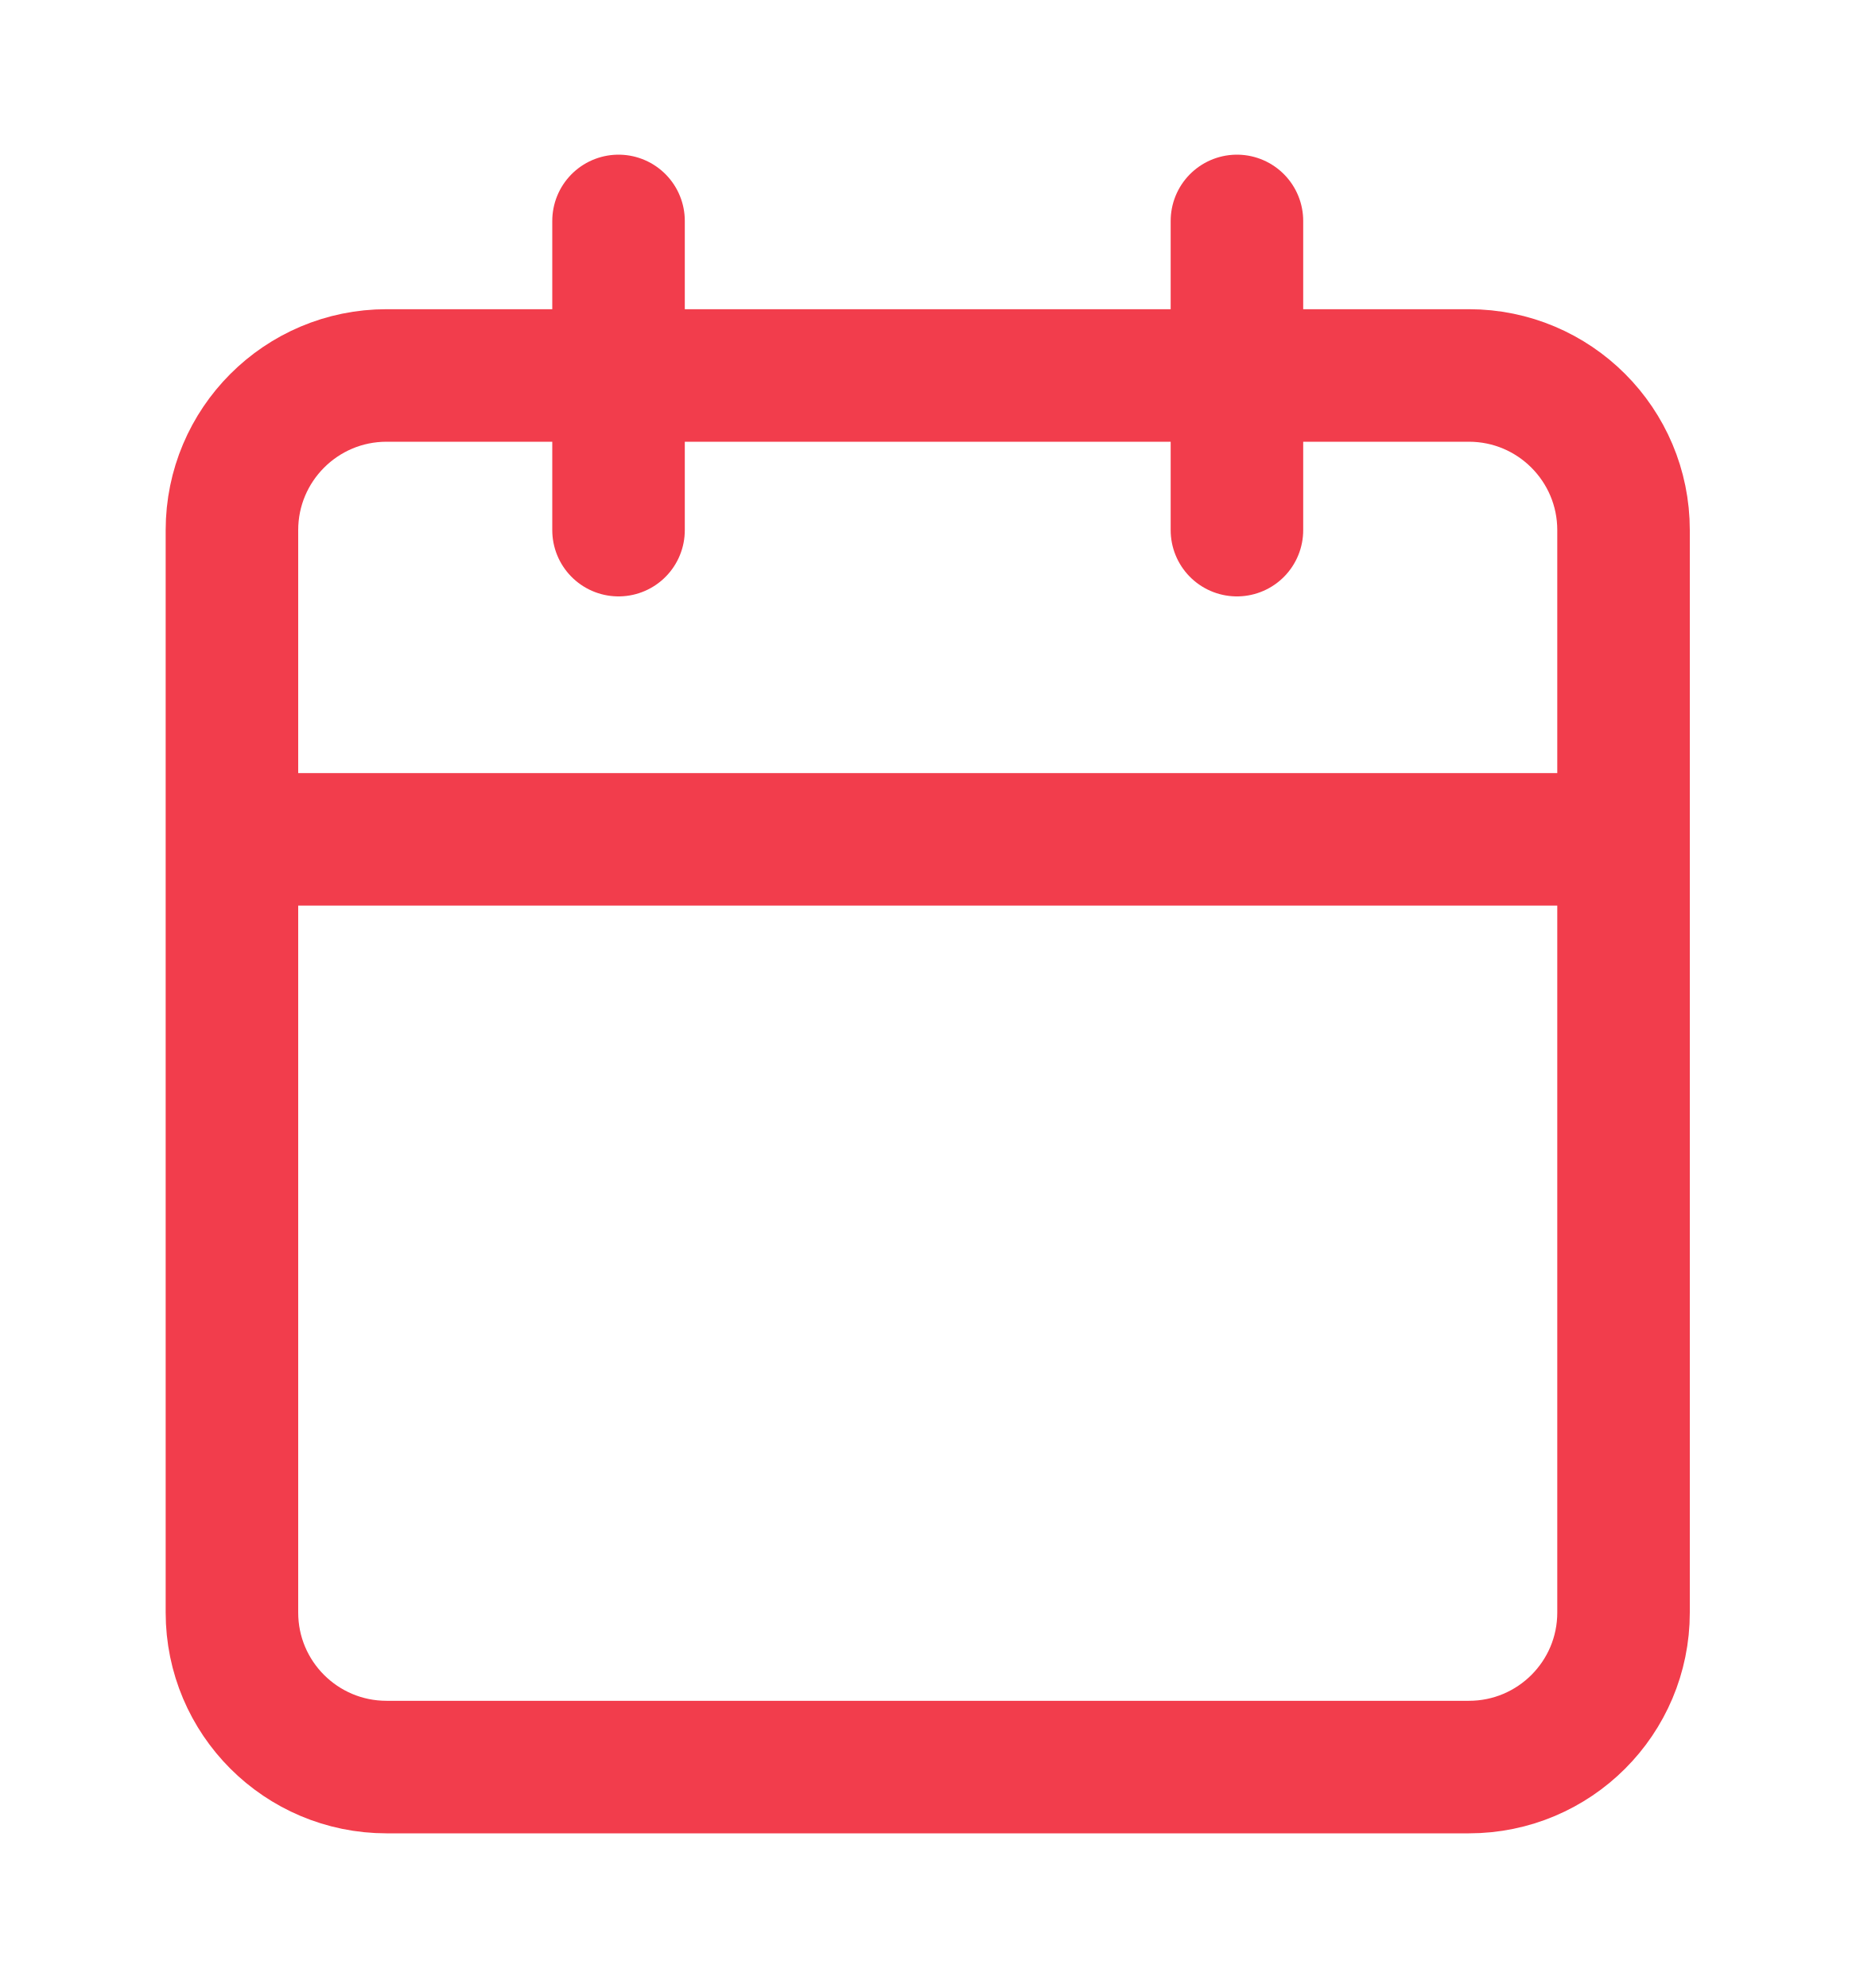
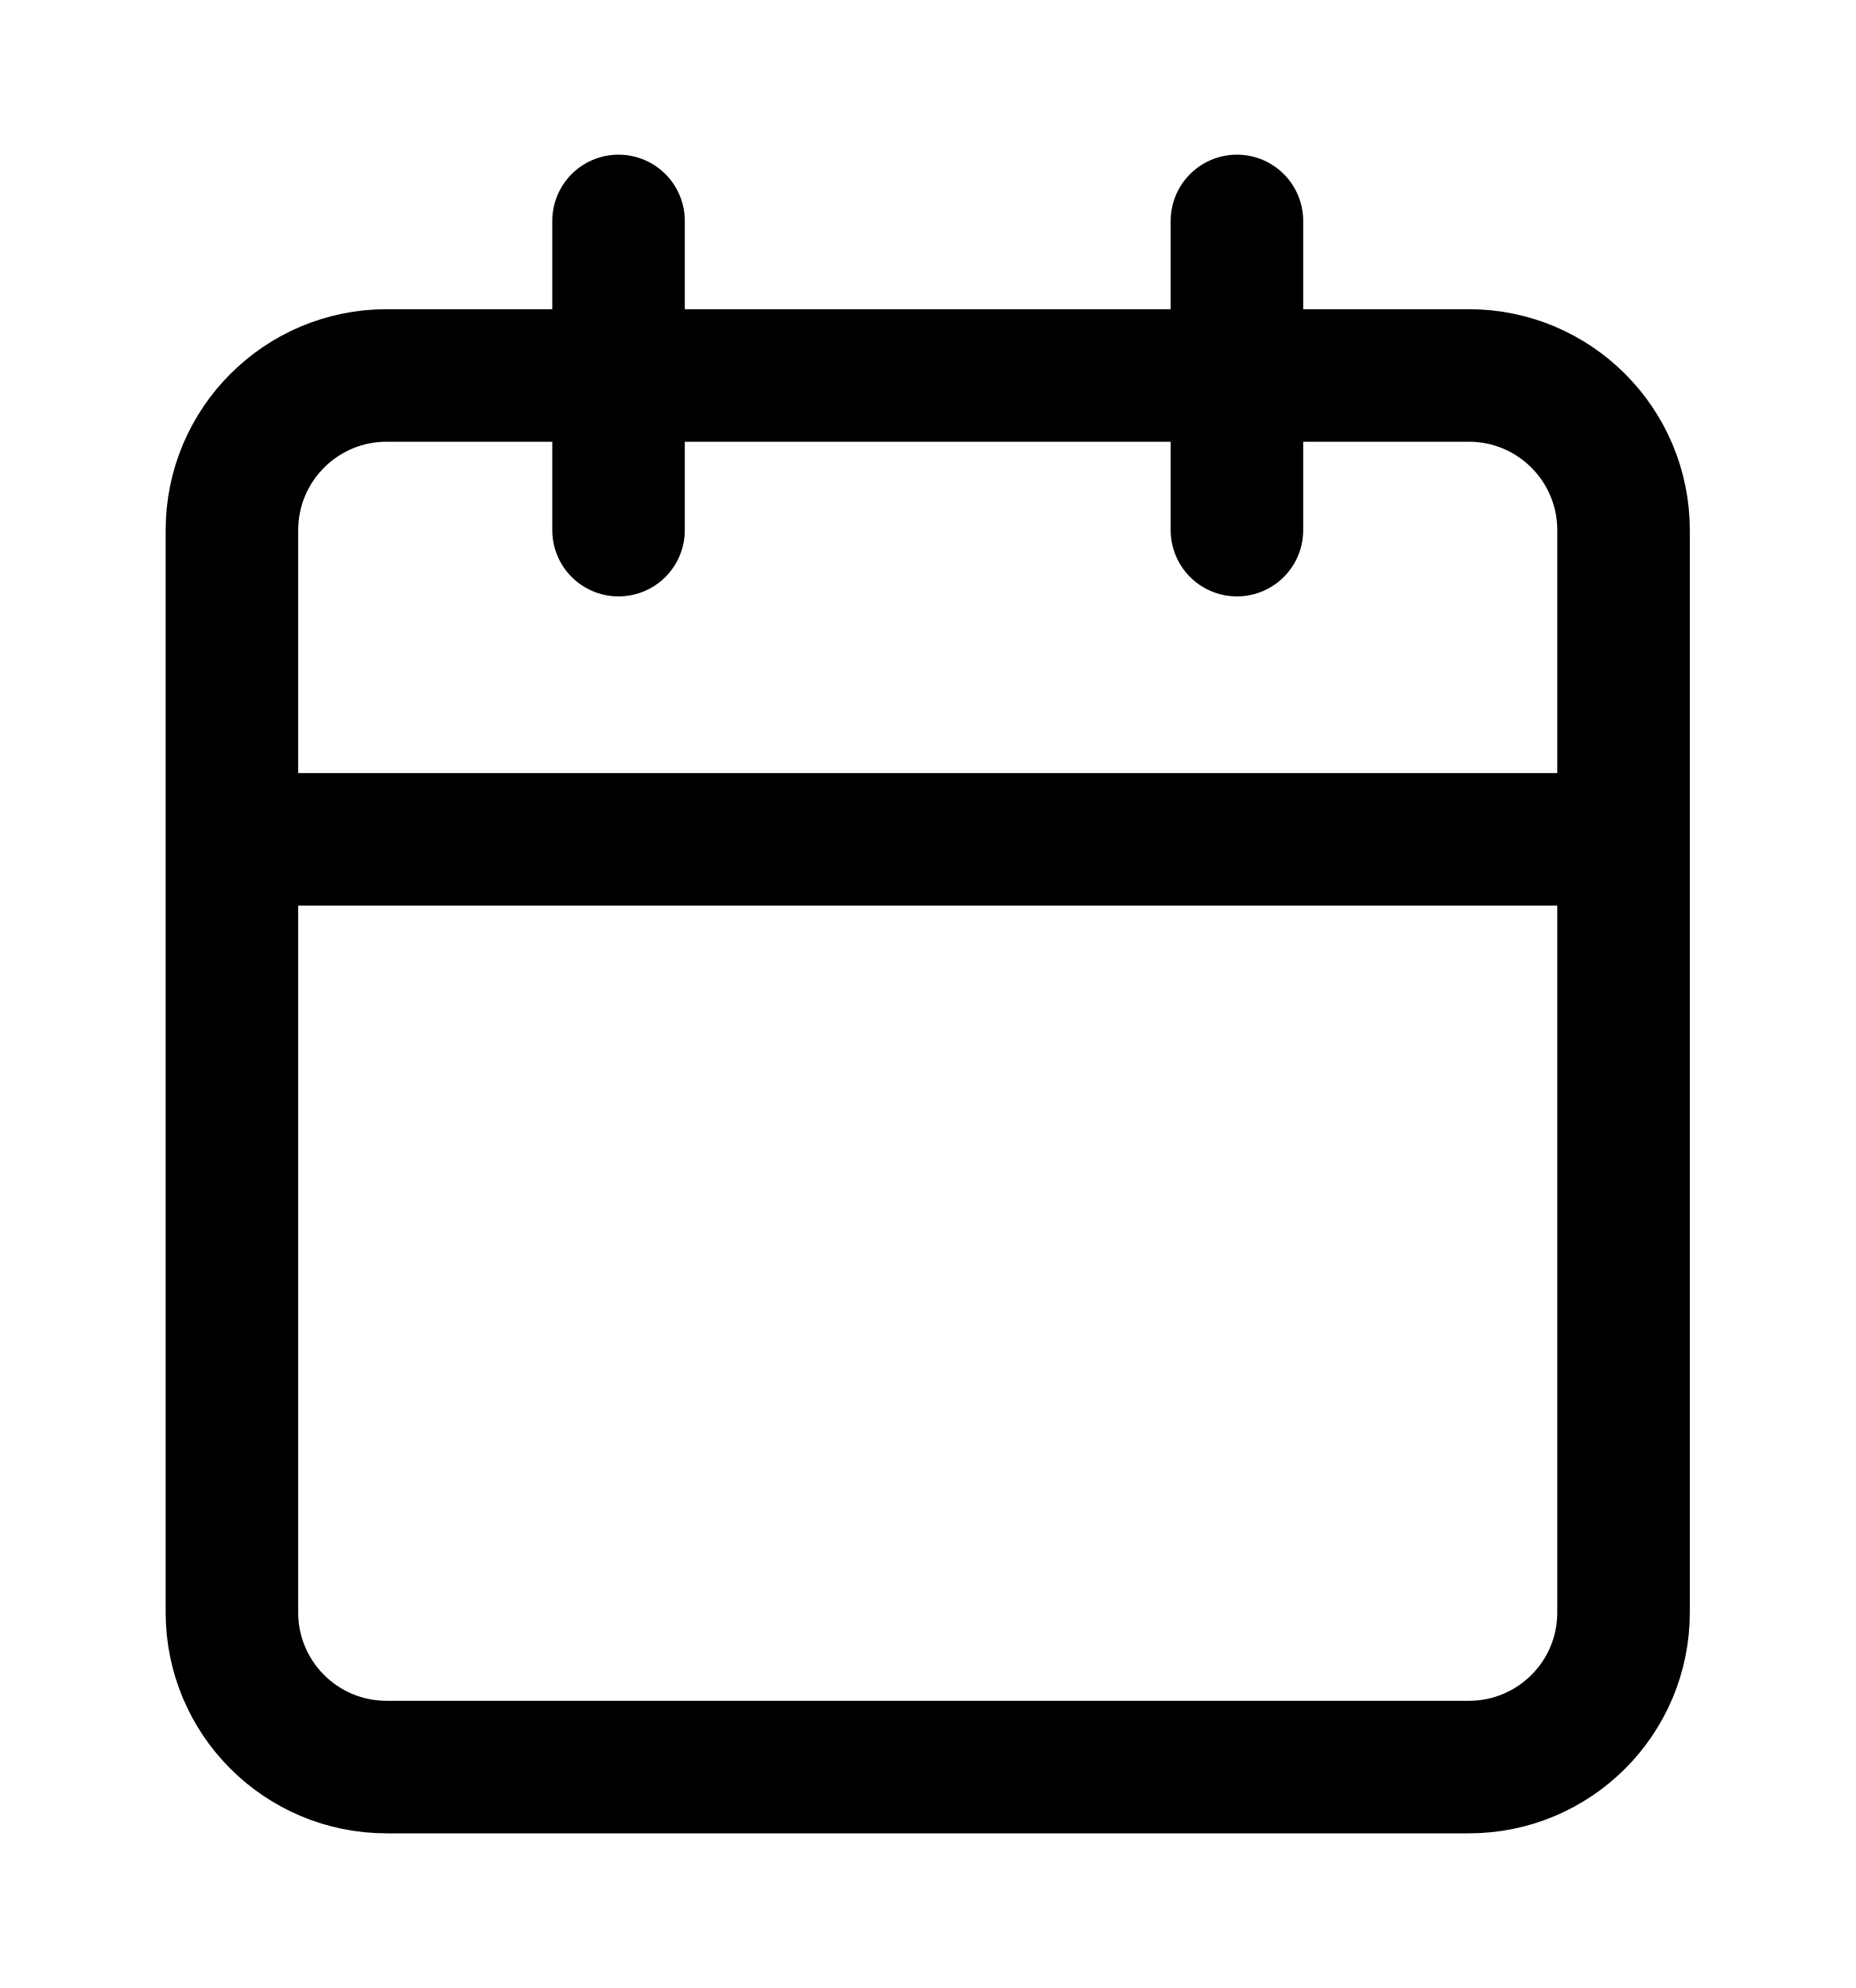
<svg xmlns="http://www.w3.org/2000/svg" width="14" height="15" viewBox="0 0 14 15" fill="none">
-   <path d="M4.667 1.667V4M9.333 1.667V4M1.75 6.333H12.25M2.917 2.833H11.083C11.728 2.833 12.25 3.356 12.25 4V12.167C12.25 12.811 11.728 13.333 11.083 13.333H2.917C2.272 13.333 1.75 12.811 1.75 12.167V4C1.75 3.356 2.272 2.833 2.917 2.833Z" stroke="#F23D4C" stroke-linecap="round" stroke-linejoin="round" />
+   <path d="M4.667 1.667V4M9.333 1.667V4M1.75 6.333H12.25M2.917 2.833H11.083C11.728 2.833 12.25 3.356 12.25 4V12.167C12.25 12.811 11.728 13.333 11.083 13.333H2.917C2.272 13.333 1.75 12.811 1.75 12.167V4C1.75 3.356 2.272 2.833 2.917 2.833Z" stroke="currentColor" stroke-linecap="round" stroke-linejoin="round" />
</svg>
